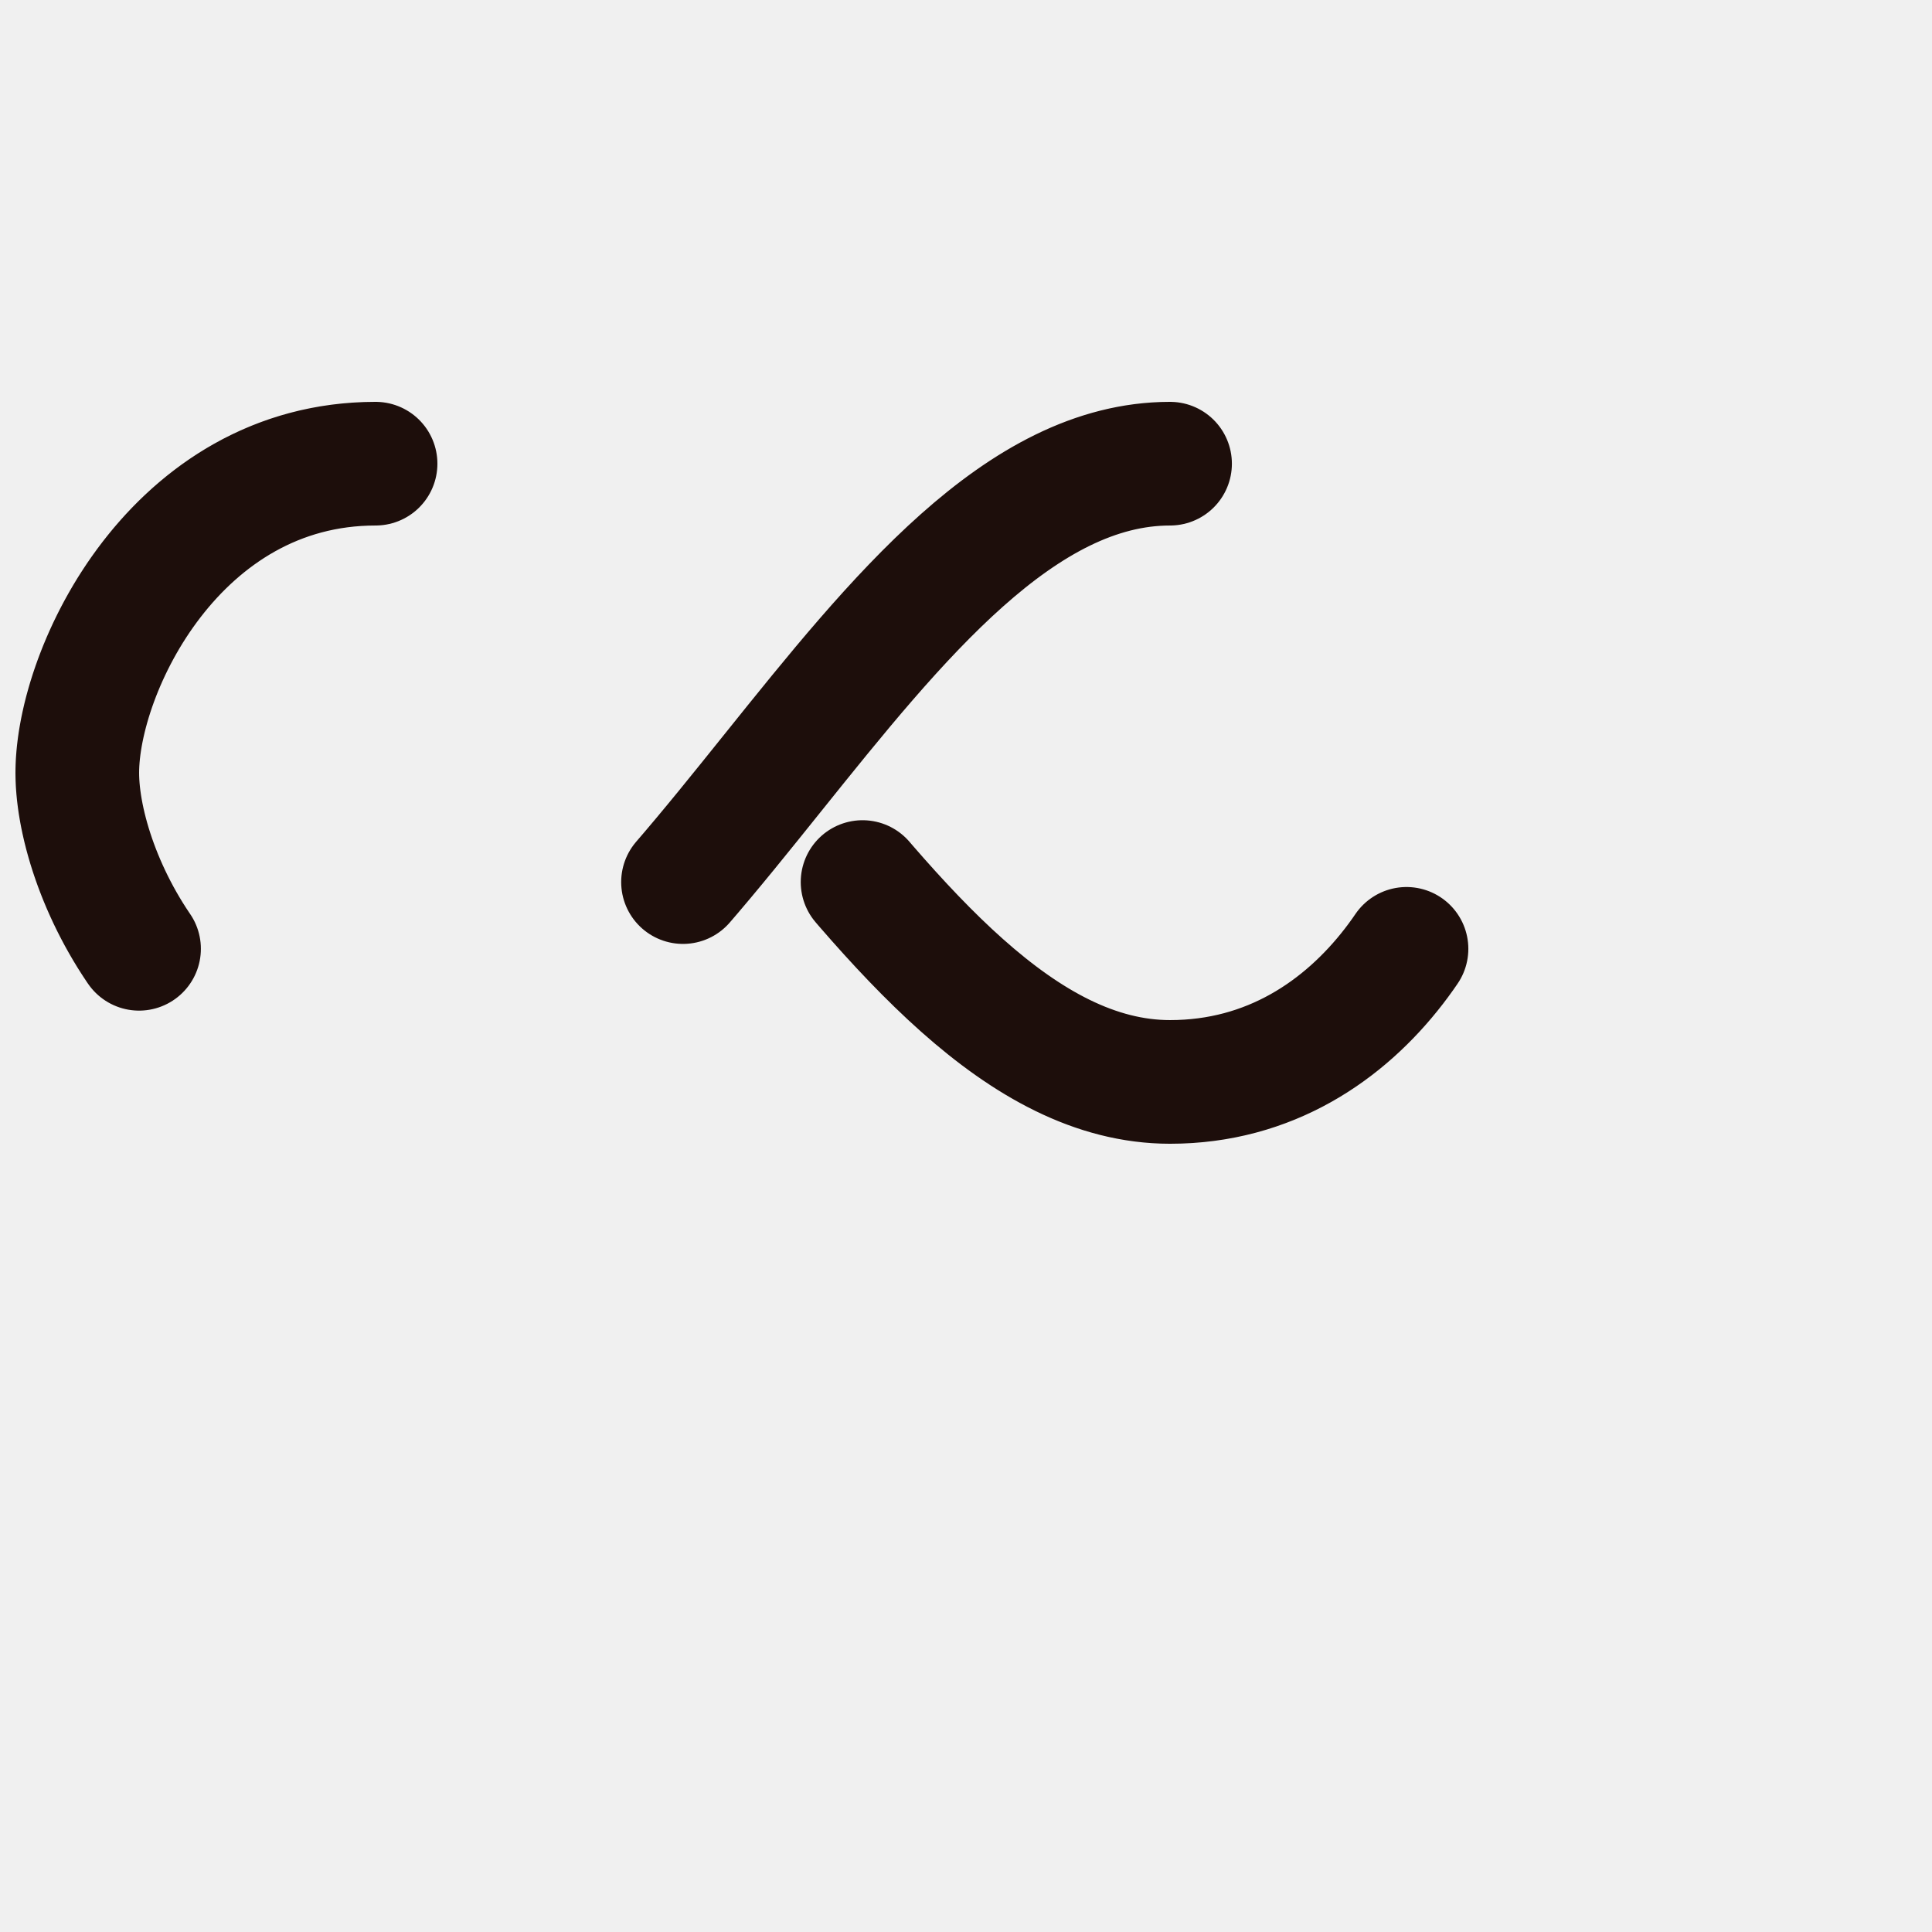
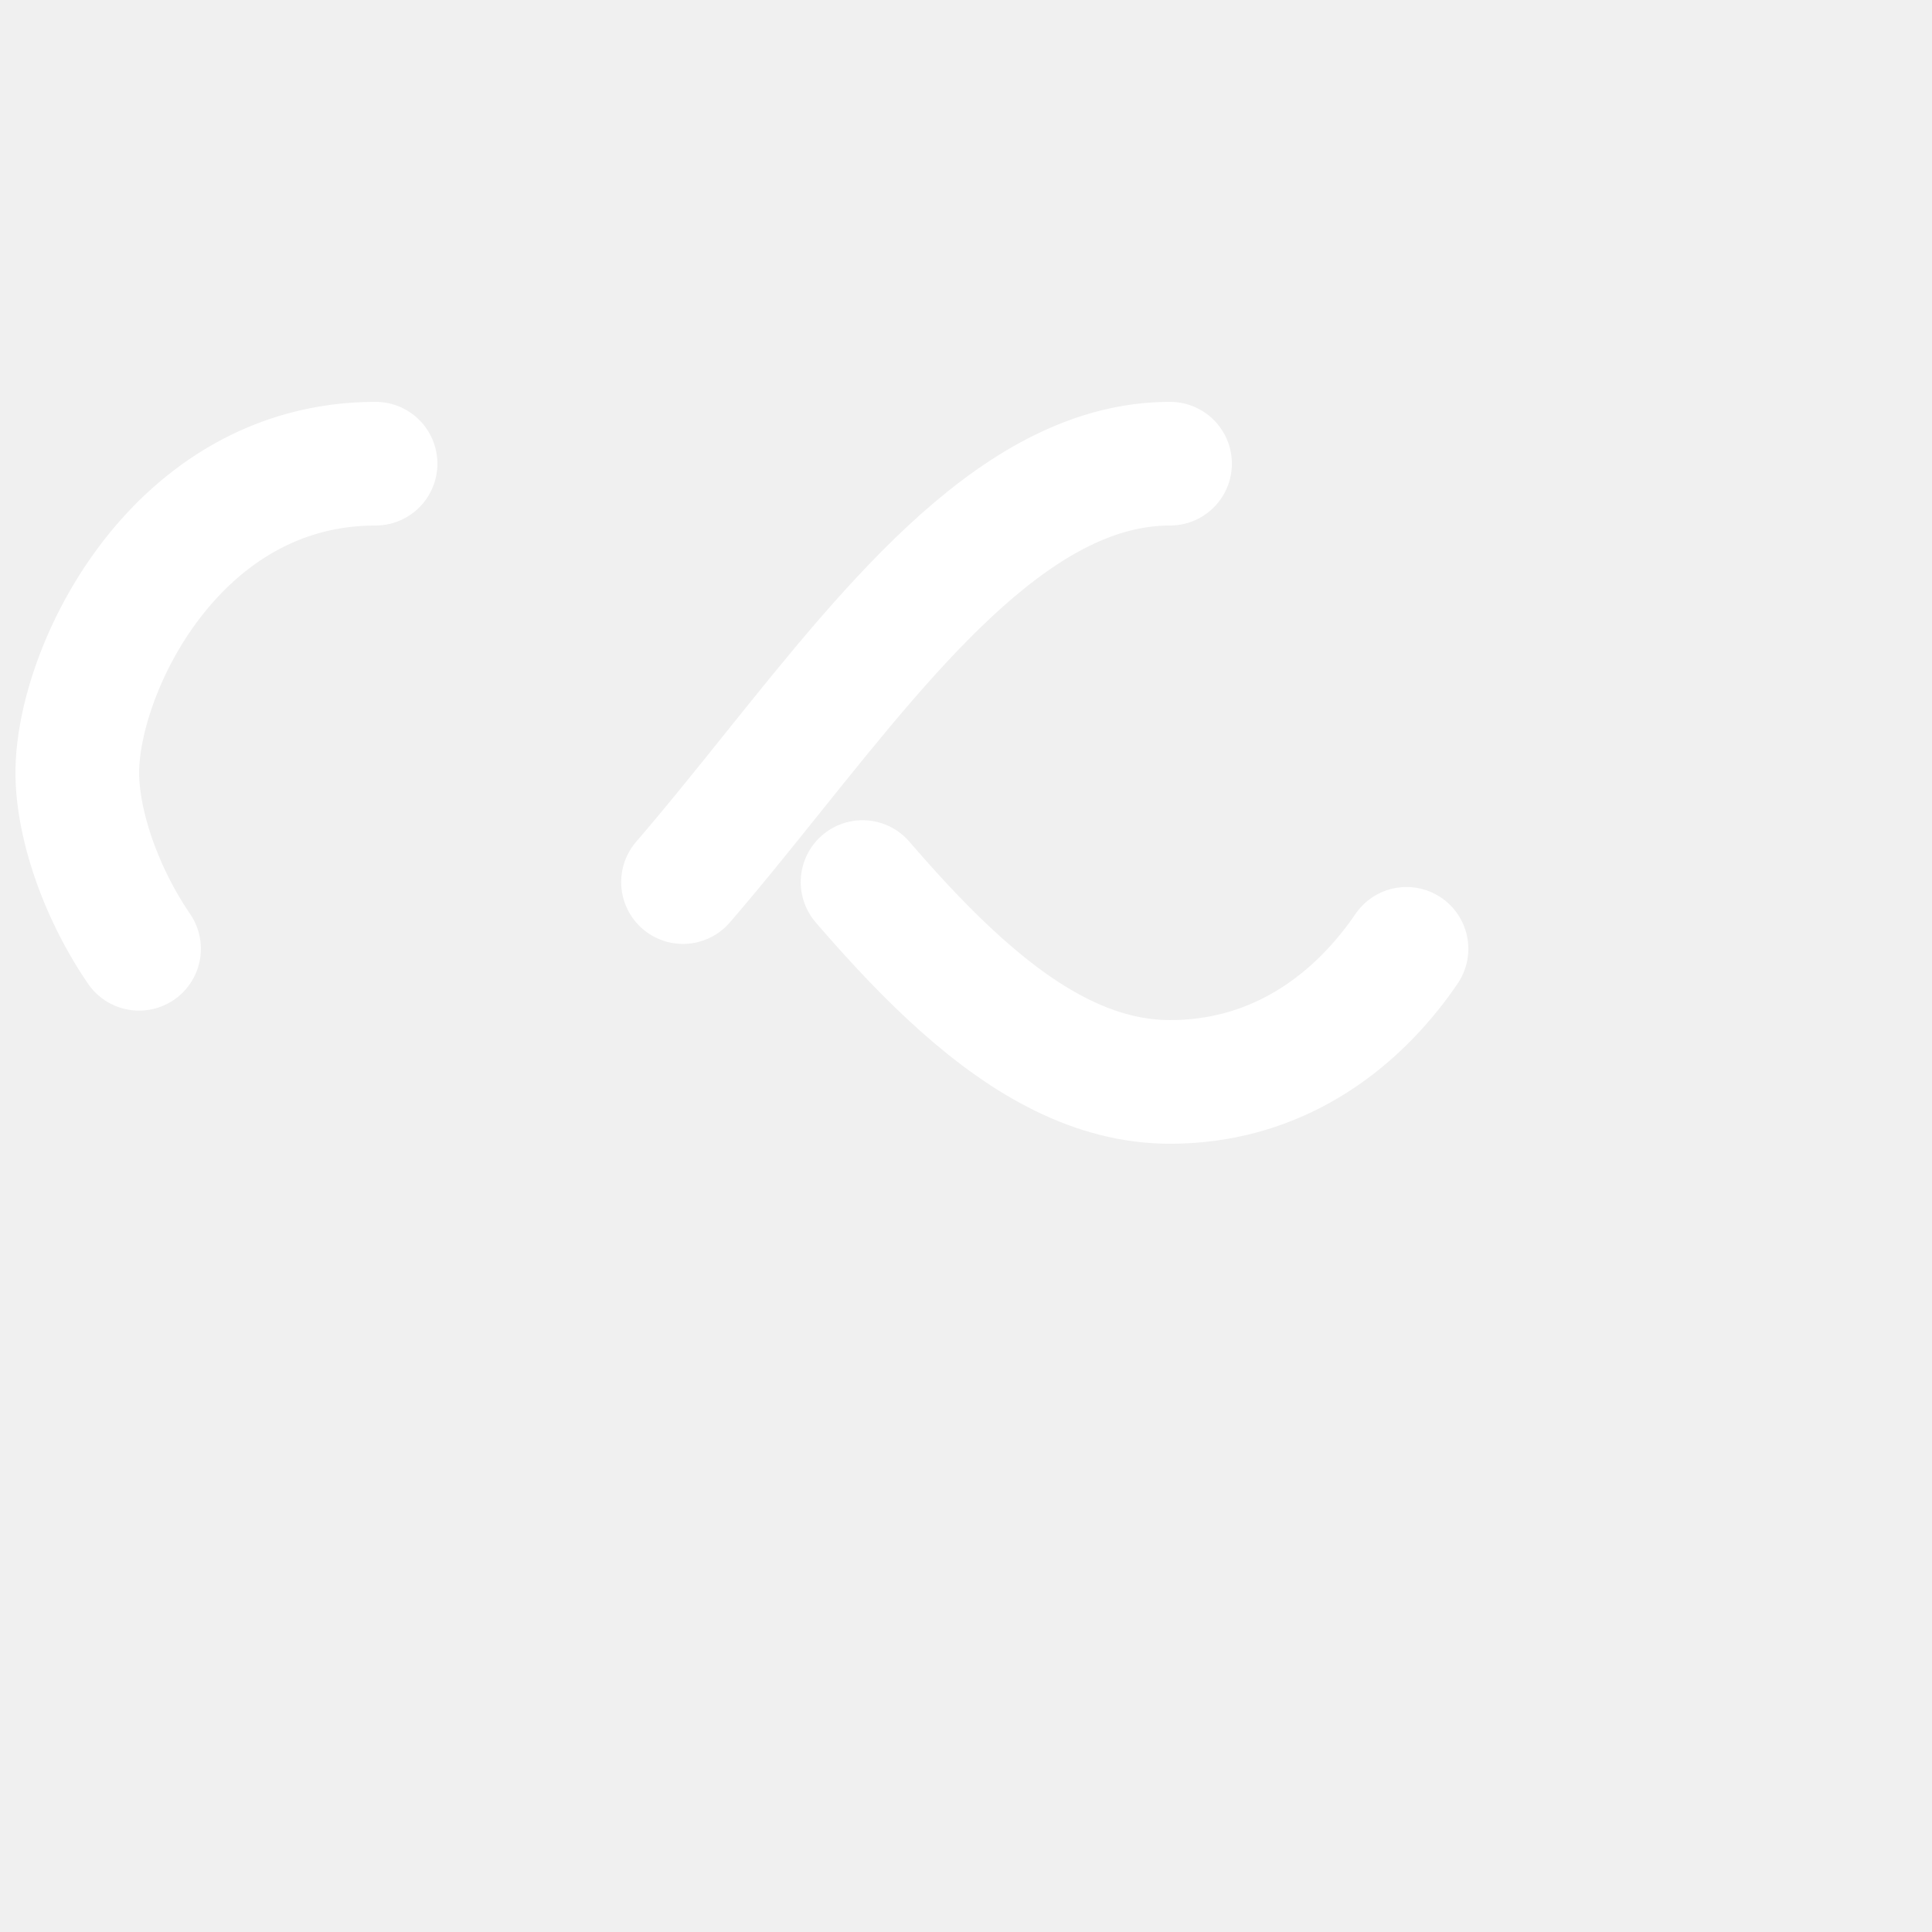
<svg xmlns="http://www.w3.org/2000/svg" style="margin: auto; background: none; display: block; shape-rendering: auto;" width="200px" height="200px" viewBox="0 0 100 100" preserveAspectRatio="xMidYMid">
-   <path fill="none" stroke="#1d0e0b" stroke-width="8" stroke-dasharray="42.765 42.765" d="M24.3 30C11.4 30 5 43.3 5 50s6.4 20 19.3 20c19.3 0 32.1-40 51.4-40 C88.6 30 95 43.3 95 50s-6.4 20-19.3 20C56.4 70 43.6 30 24.3 30z" stroke-linecap="round" style="transform:scale(0.8);transform-origin:50px 50px">
+   <path fill="none" stroke="#ffffff" stroke-width="8" stroke-dasharray="42.765 42.765" d="M24.3 30C11.4 30 5 43.3 5 50s6.4 20 19.3 20c19.3 0 32.1-40 51.4-40 C88.6 30 95 43.3 95 50s-6.4 20-19.3 20C56.4 70 43.6 30 24.3 30z" stroke-linecap="round" style="transform:scale(0.8);transform-origin:50px 50px">
    <animate attributeName="stroke-dashoffset" repeatCount="indefinite" dur="1s" keyTimes="0;1" values="0;256.589" />
  </path>
</svg>
